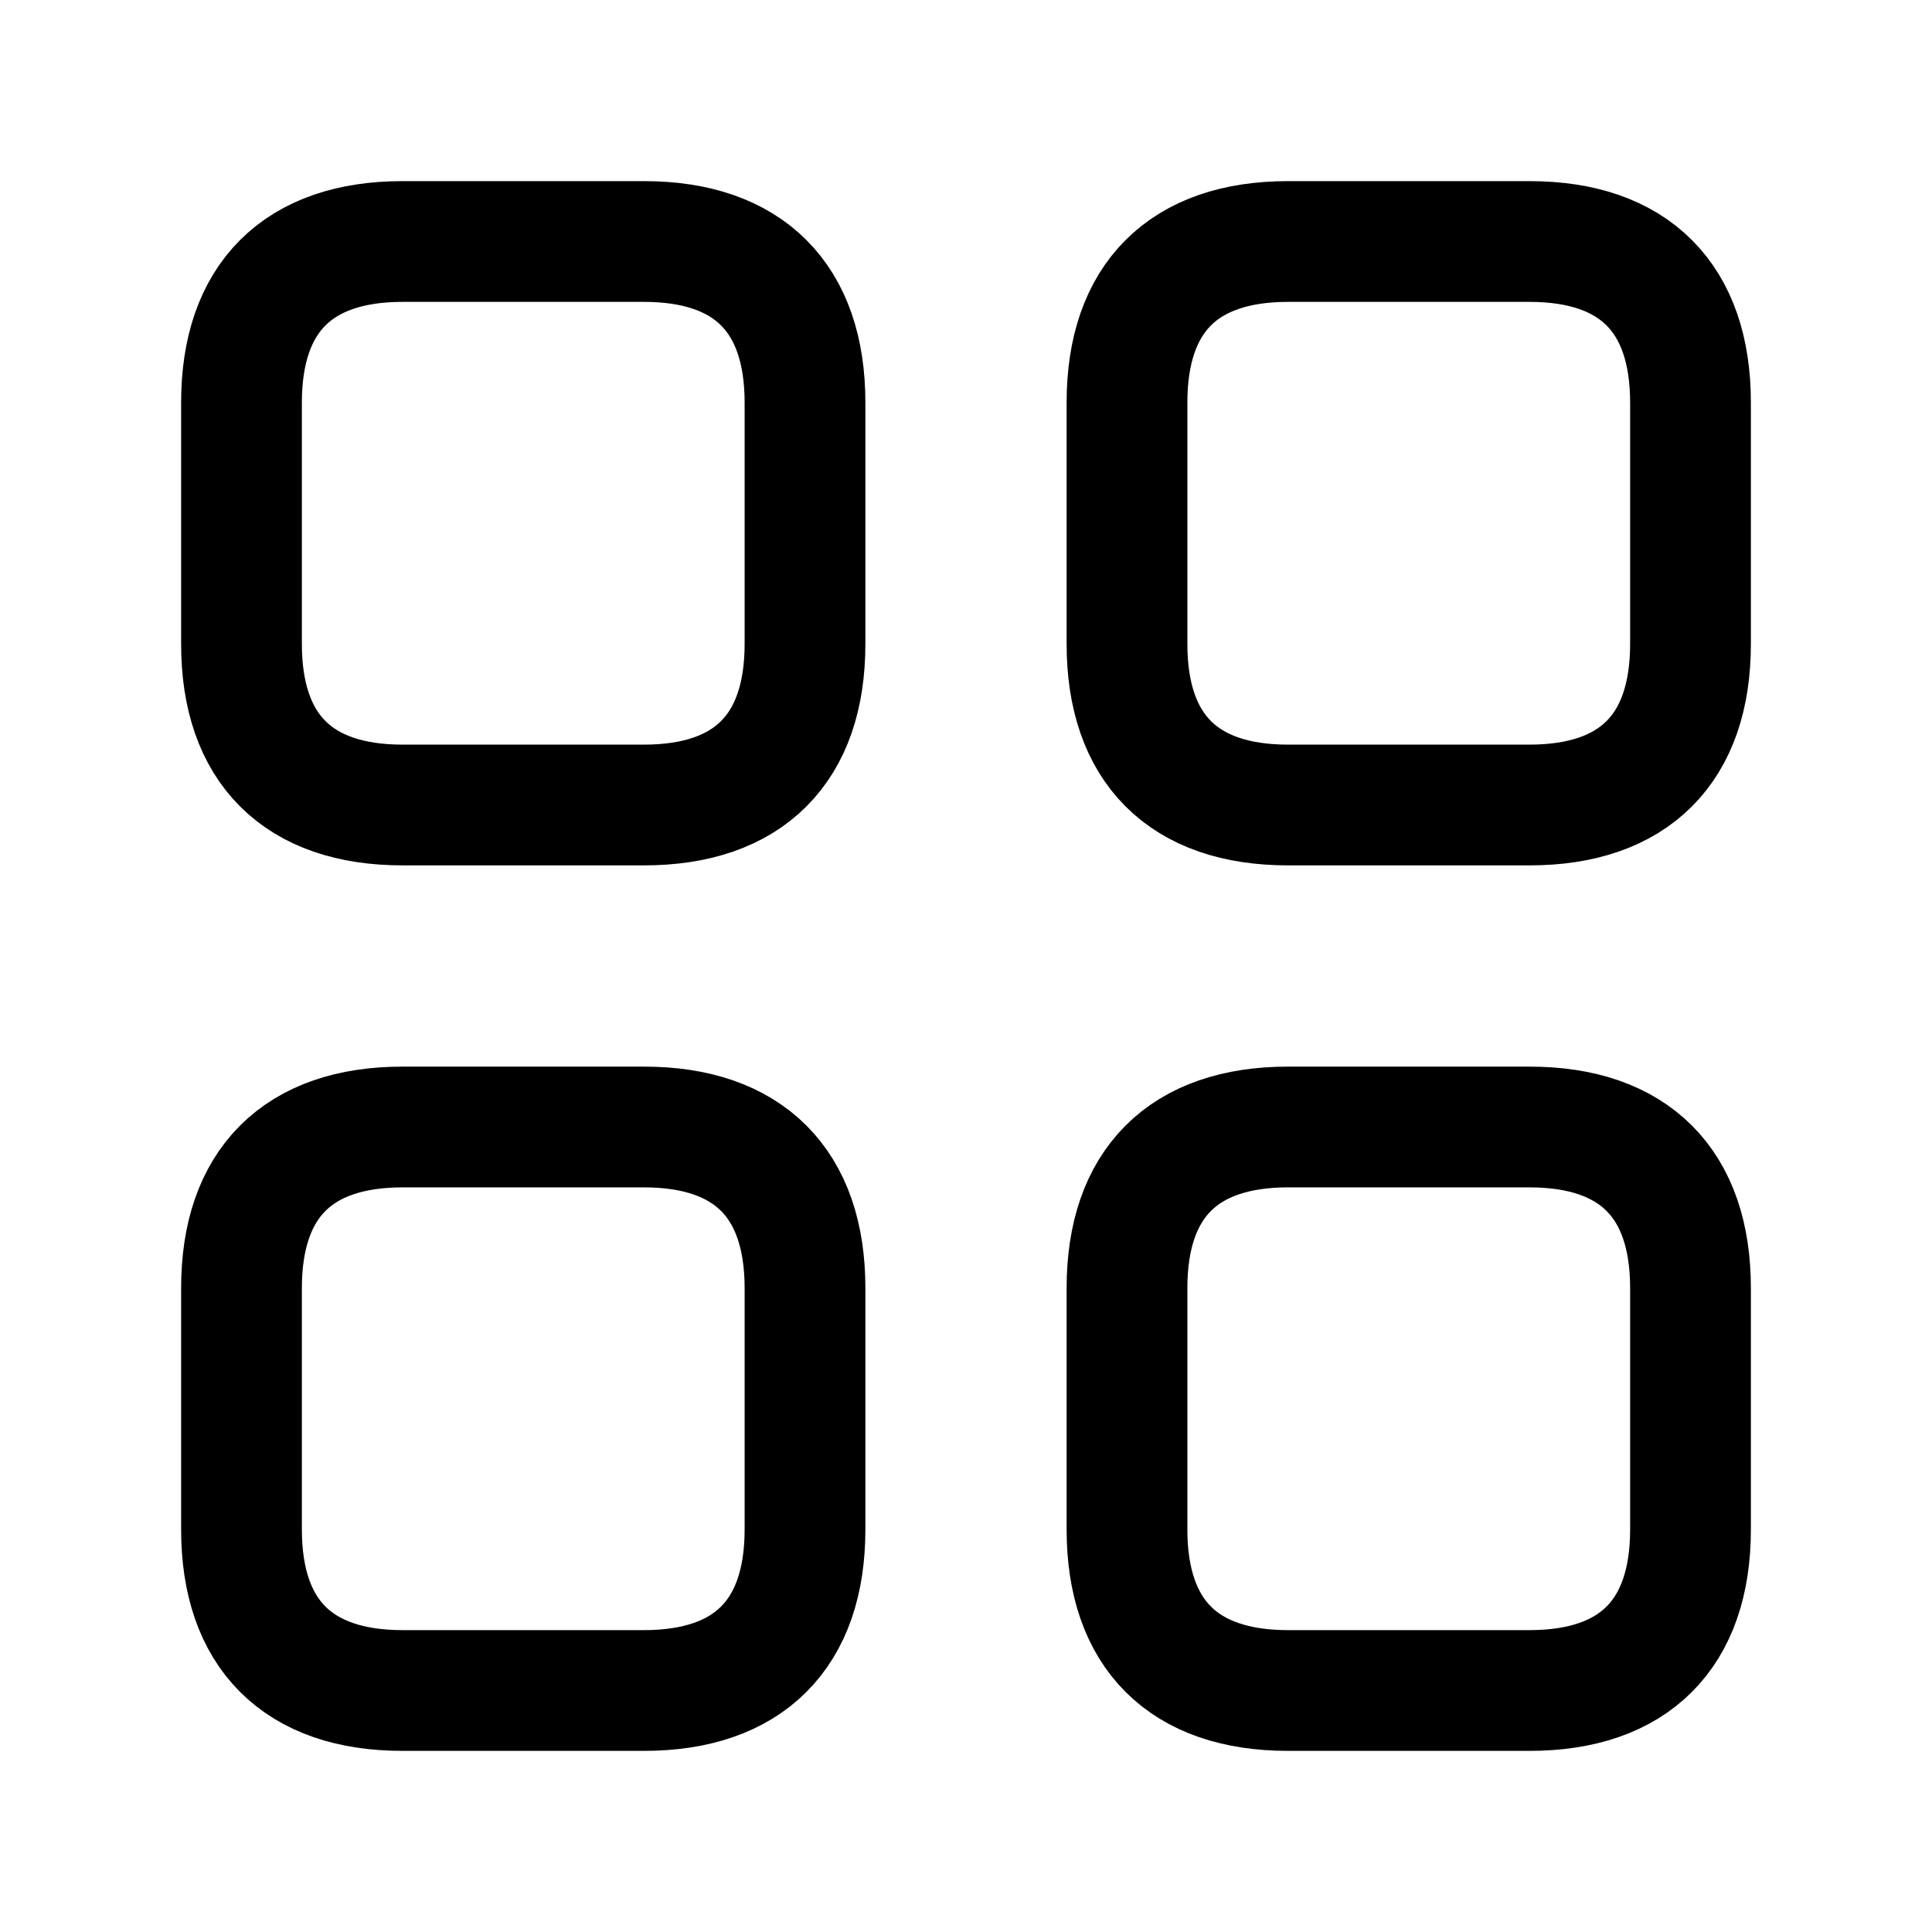
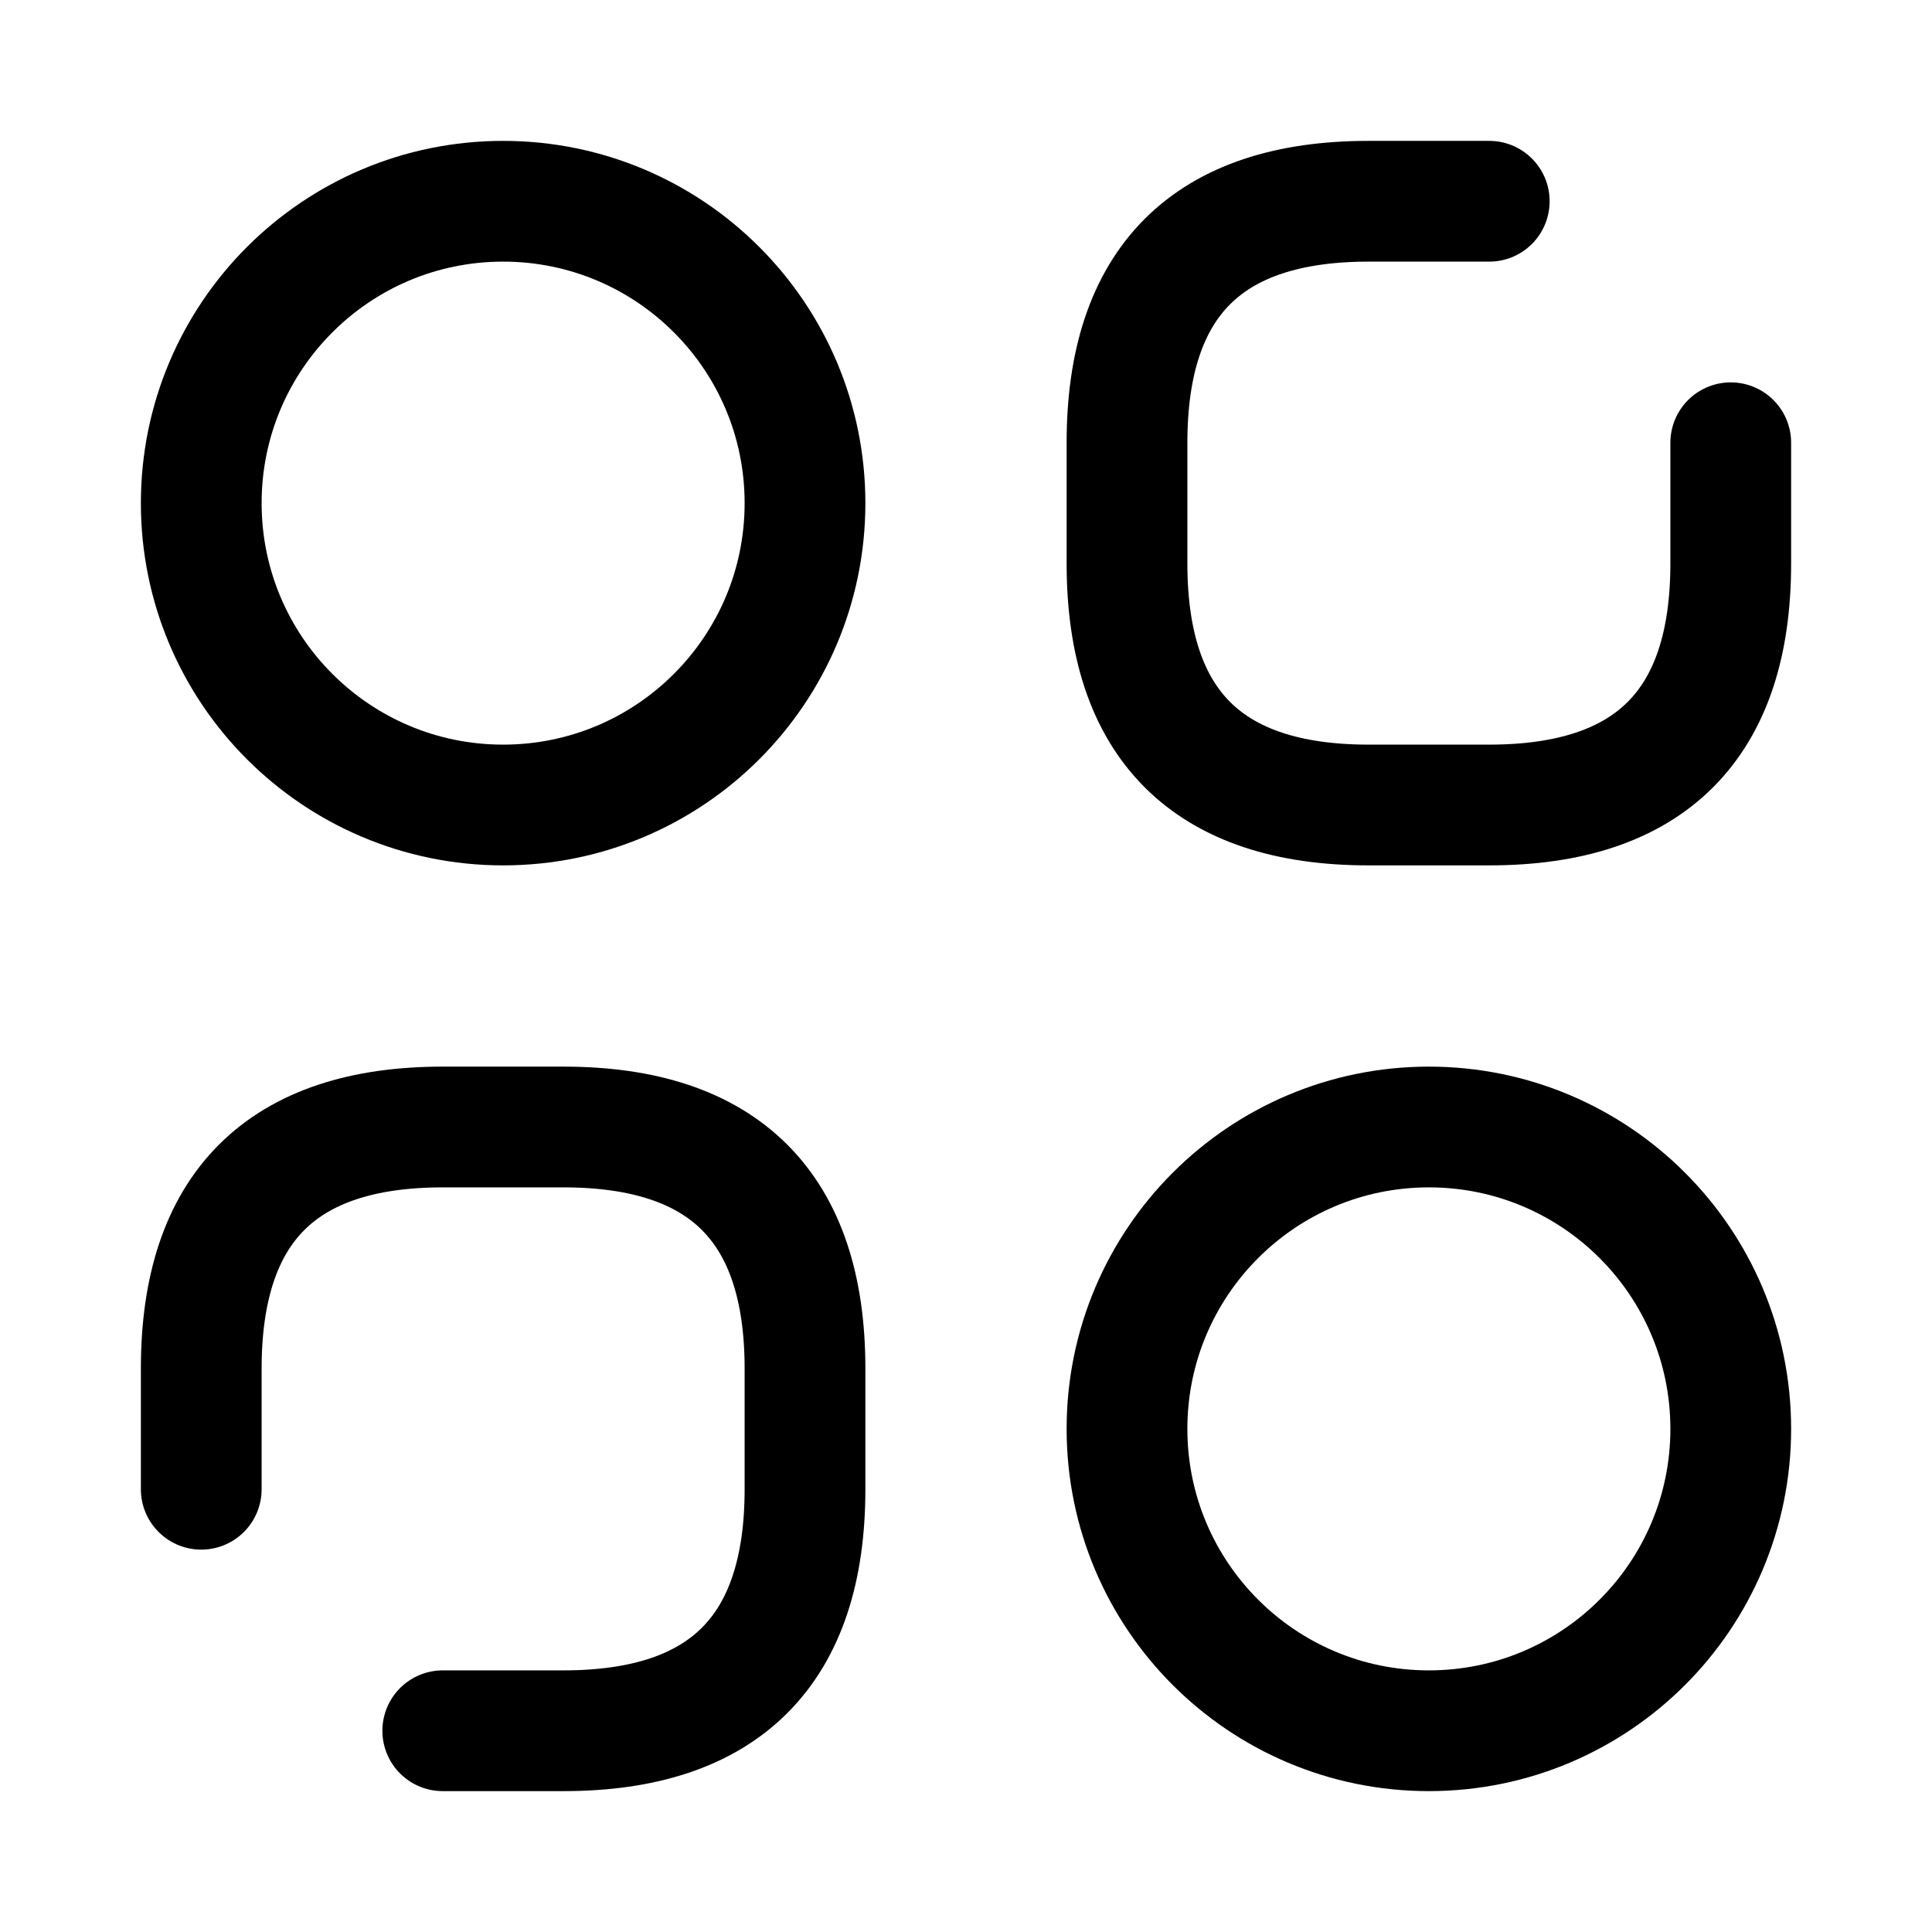
<svg xmlns="http://www.w3.org/2000/svg" width="24" height="24" viewBox="0 0 24 24" fill="none" stroke="currentColor" stroke-width="1.5" stroke-linecap="round" stroke-linejoin="round">
-   <path d="M5 3H8C9.3 3 10 3.7 10 5V8C10 9.3 9.3 10 8 10H5C3.7 10 3 9.3 3 8V5C3 3.7 3.7 3 5 3Z" />
-   <path d="M16 3H19C20.3 3 21 3.7 21 5V8C21 9.3 20.3 10 19 10H16C14.7 10 14 9.3 14 8V5C14 3.7 14.7 3 16 3Z" />
-   <path d="M5 14H8C9.3 14 10 14.7 10 16V19C10 20.3 9.3 21 8 21H5C3.7 21 3 20.3 3 19V16C3 14.7 3.7 14 5 14Z" />
-   <path d="M16 14H19C20.3 14 21 14.7 21 16V19C21 20.3 20.3 21 19 21H16C14.7 21 14 20.3 14 19V16C14 14.7 14.7 14 16 14Z" />
+   <path d="M10 6.25A3.75 3.75 0 1 1 2.5 6.25A3.75 3.75 0 0 1 10 6.25Z" />
+   <path d="M18.5 2.5H17C15 2.5 14 3.5 14 5.5V7C14 9 15 10 17 10H18.5C20.5 10 21.5 9 21.5 7V5.5" />
+   <path d="M5.5 21.5H7C9 21.5 10 20.5 10 18.5V17C10 15 9 14 7 14H5.5C3.5 14 2.5 15 2.5 17V18.5" />
+   <path d="M21.5 17.75A3.75 3.75 0 1 1 14 17.75A3.75 3.75 0 0 1 21.5 17.75Z" />
</svg>
